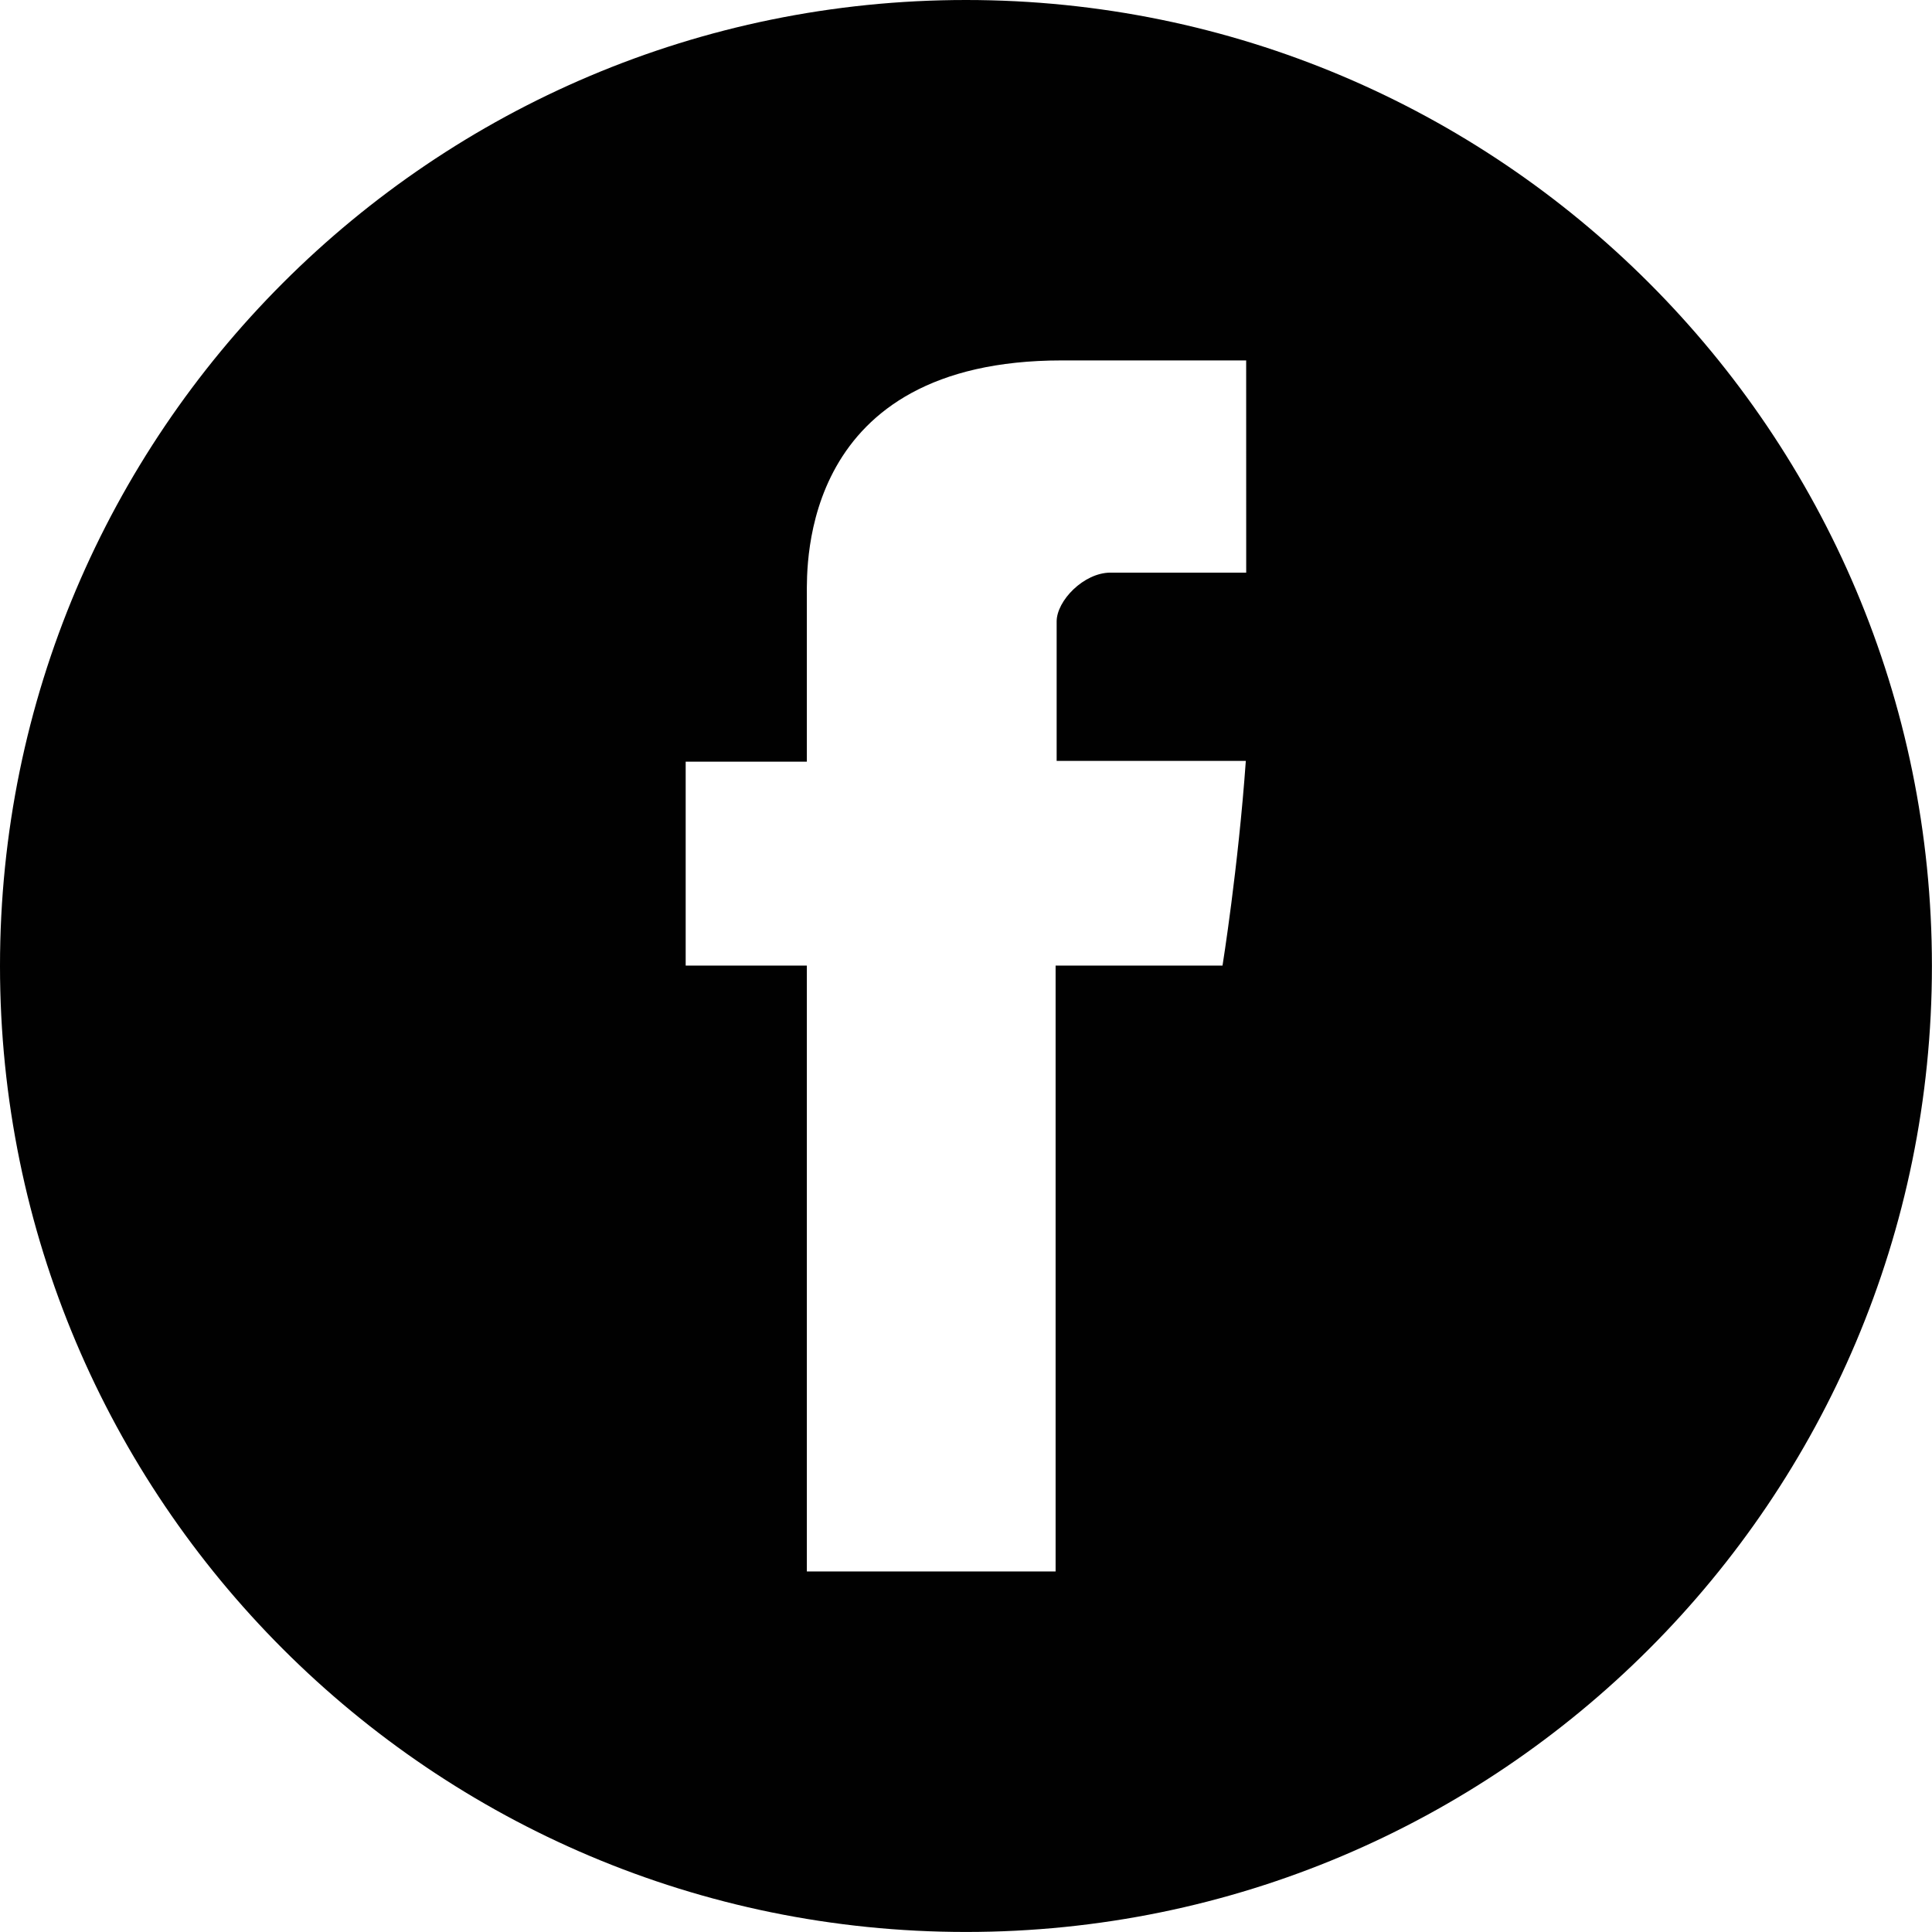
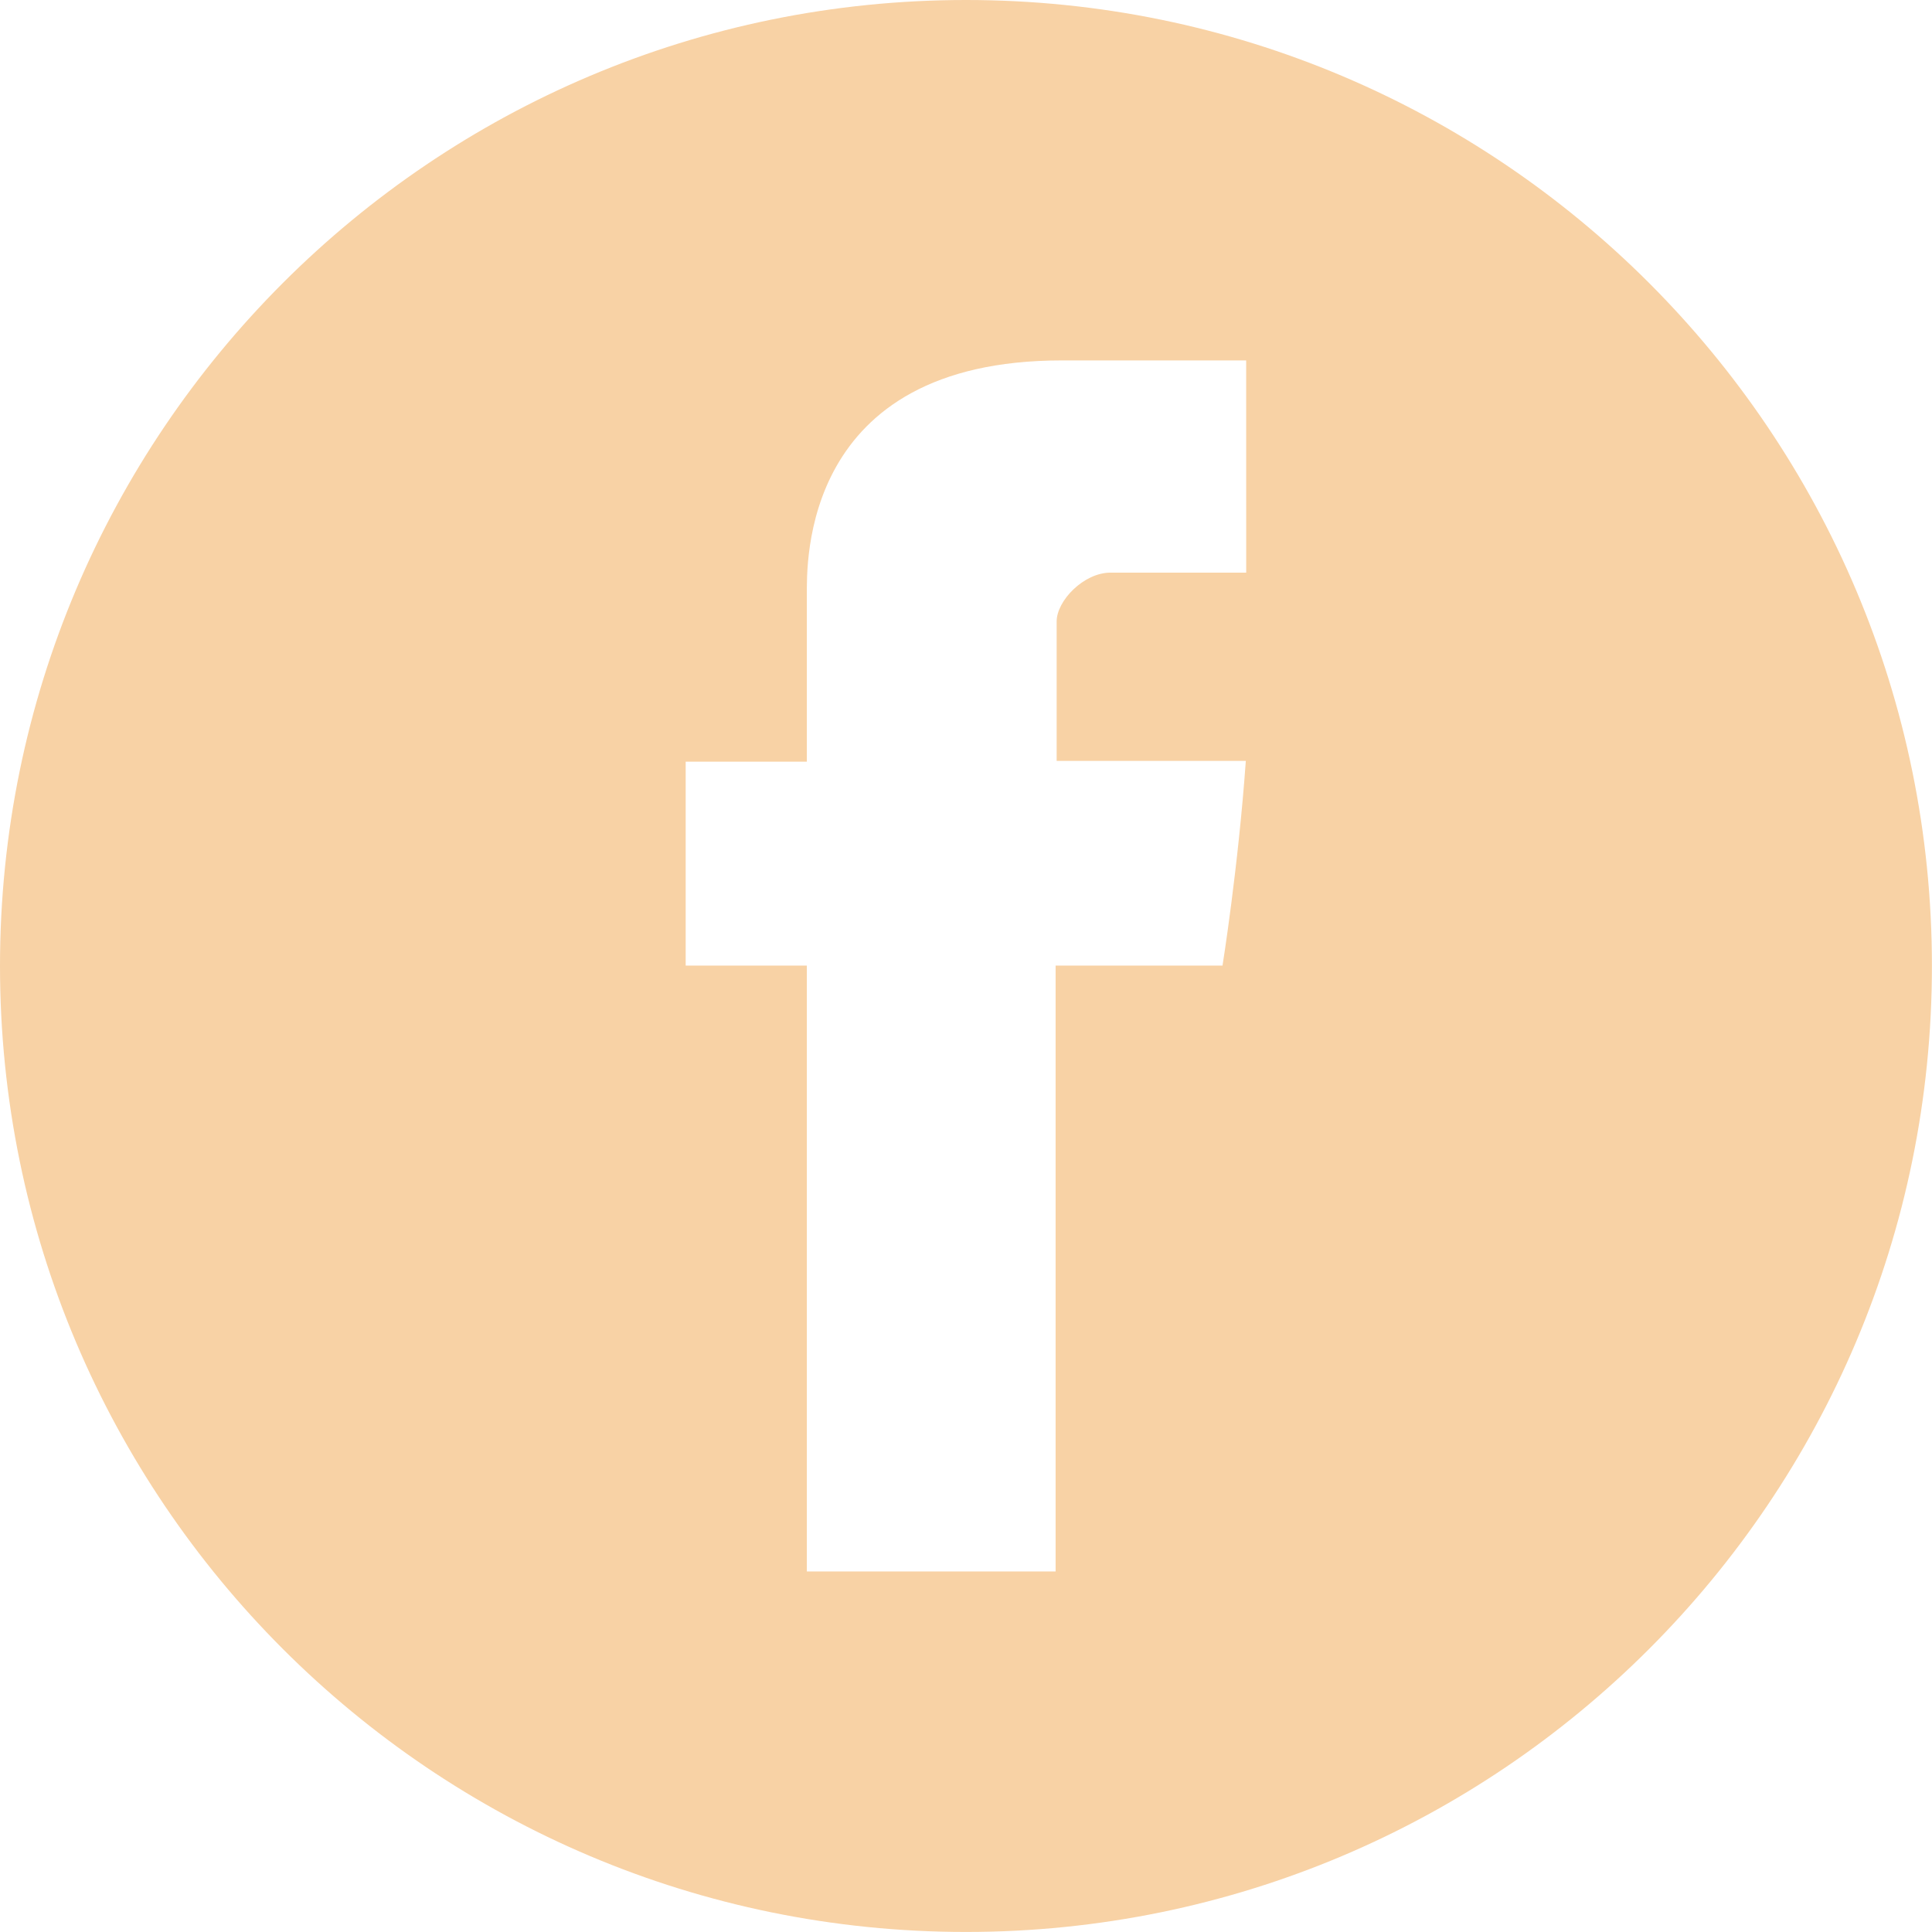
<svg xmlns="http://www.w3.org/2000/svg" version="1.1" id="Layer_1" x="0px" y="0px" width="50px" height="50.002px" viewBox="0 0 50 50.002" enable-background="new 0 0 50 50.002" xml:space="preserve">
-   <path fill="#010101" d="M25.001,0C11.193,0,0,11.193,0,25c0,13.808,11.193,25.001,25.001,25.001C38.809,50.001,50,38.808,50,25  C50,11.193,38.809,0,25.001,0z M32.253,14.82c-1.354,0-2.815,0-3.51,0c-0.695,0-1.396,0.727-1.396,1.265s0,3.608,0,3.608  s4.334,0,4.896,0c-0.197,2.767-0.603,5.297-0.603,5.297h-4.32v15.681h-6.438V24.99h-3.136v-5.277h3.136c0,0,0-3.525,0-4.315  c0-0.789-0.159-6.07,6.599-6.07c0.908,0,2.963,0,4.771,0C32.253,11.62,32.253,14.102,32.253,14.82z" />
+   <path fill="#F8D2A5" d="M25.001,0C11.193,0,0,11.193,0,25c0,13.808,11.193,25.001,25.001,25.001C38.809,50.001,50,38.808,50,25  C50,11.193,38.809,0,25.001,0z M32.253,14.82c-1.354,0-2.815,0-3.51,0c-0.695,0-1.396,0.727-1.396,1.265s0,3.608,0,3.608  s4.334,0,4.896,0c-0.197,2.767-0.603,5.297-0.603,5.297h-4.32v15.681h-6.438V24.99h-3.136v-5.277h3.136c0,0,0-3.525,0-4.315  c0-0.789-0.159-6.07,6.599-6.07c0.908,0,2.963,0,4.771,0C32.253,11.62,32.253,14.102,32.253,14.82z" />
</svg>
